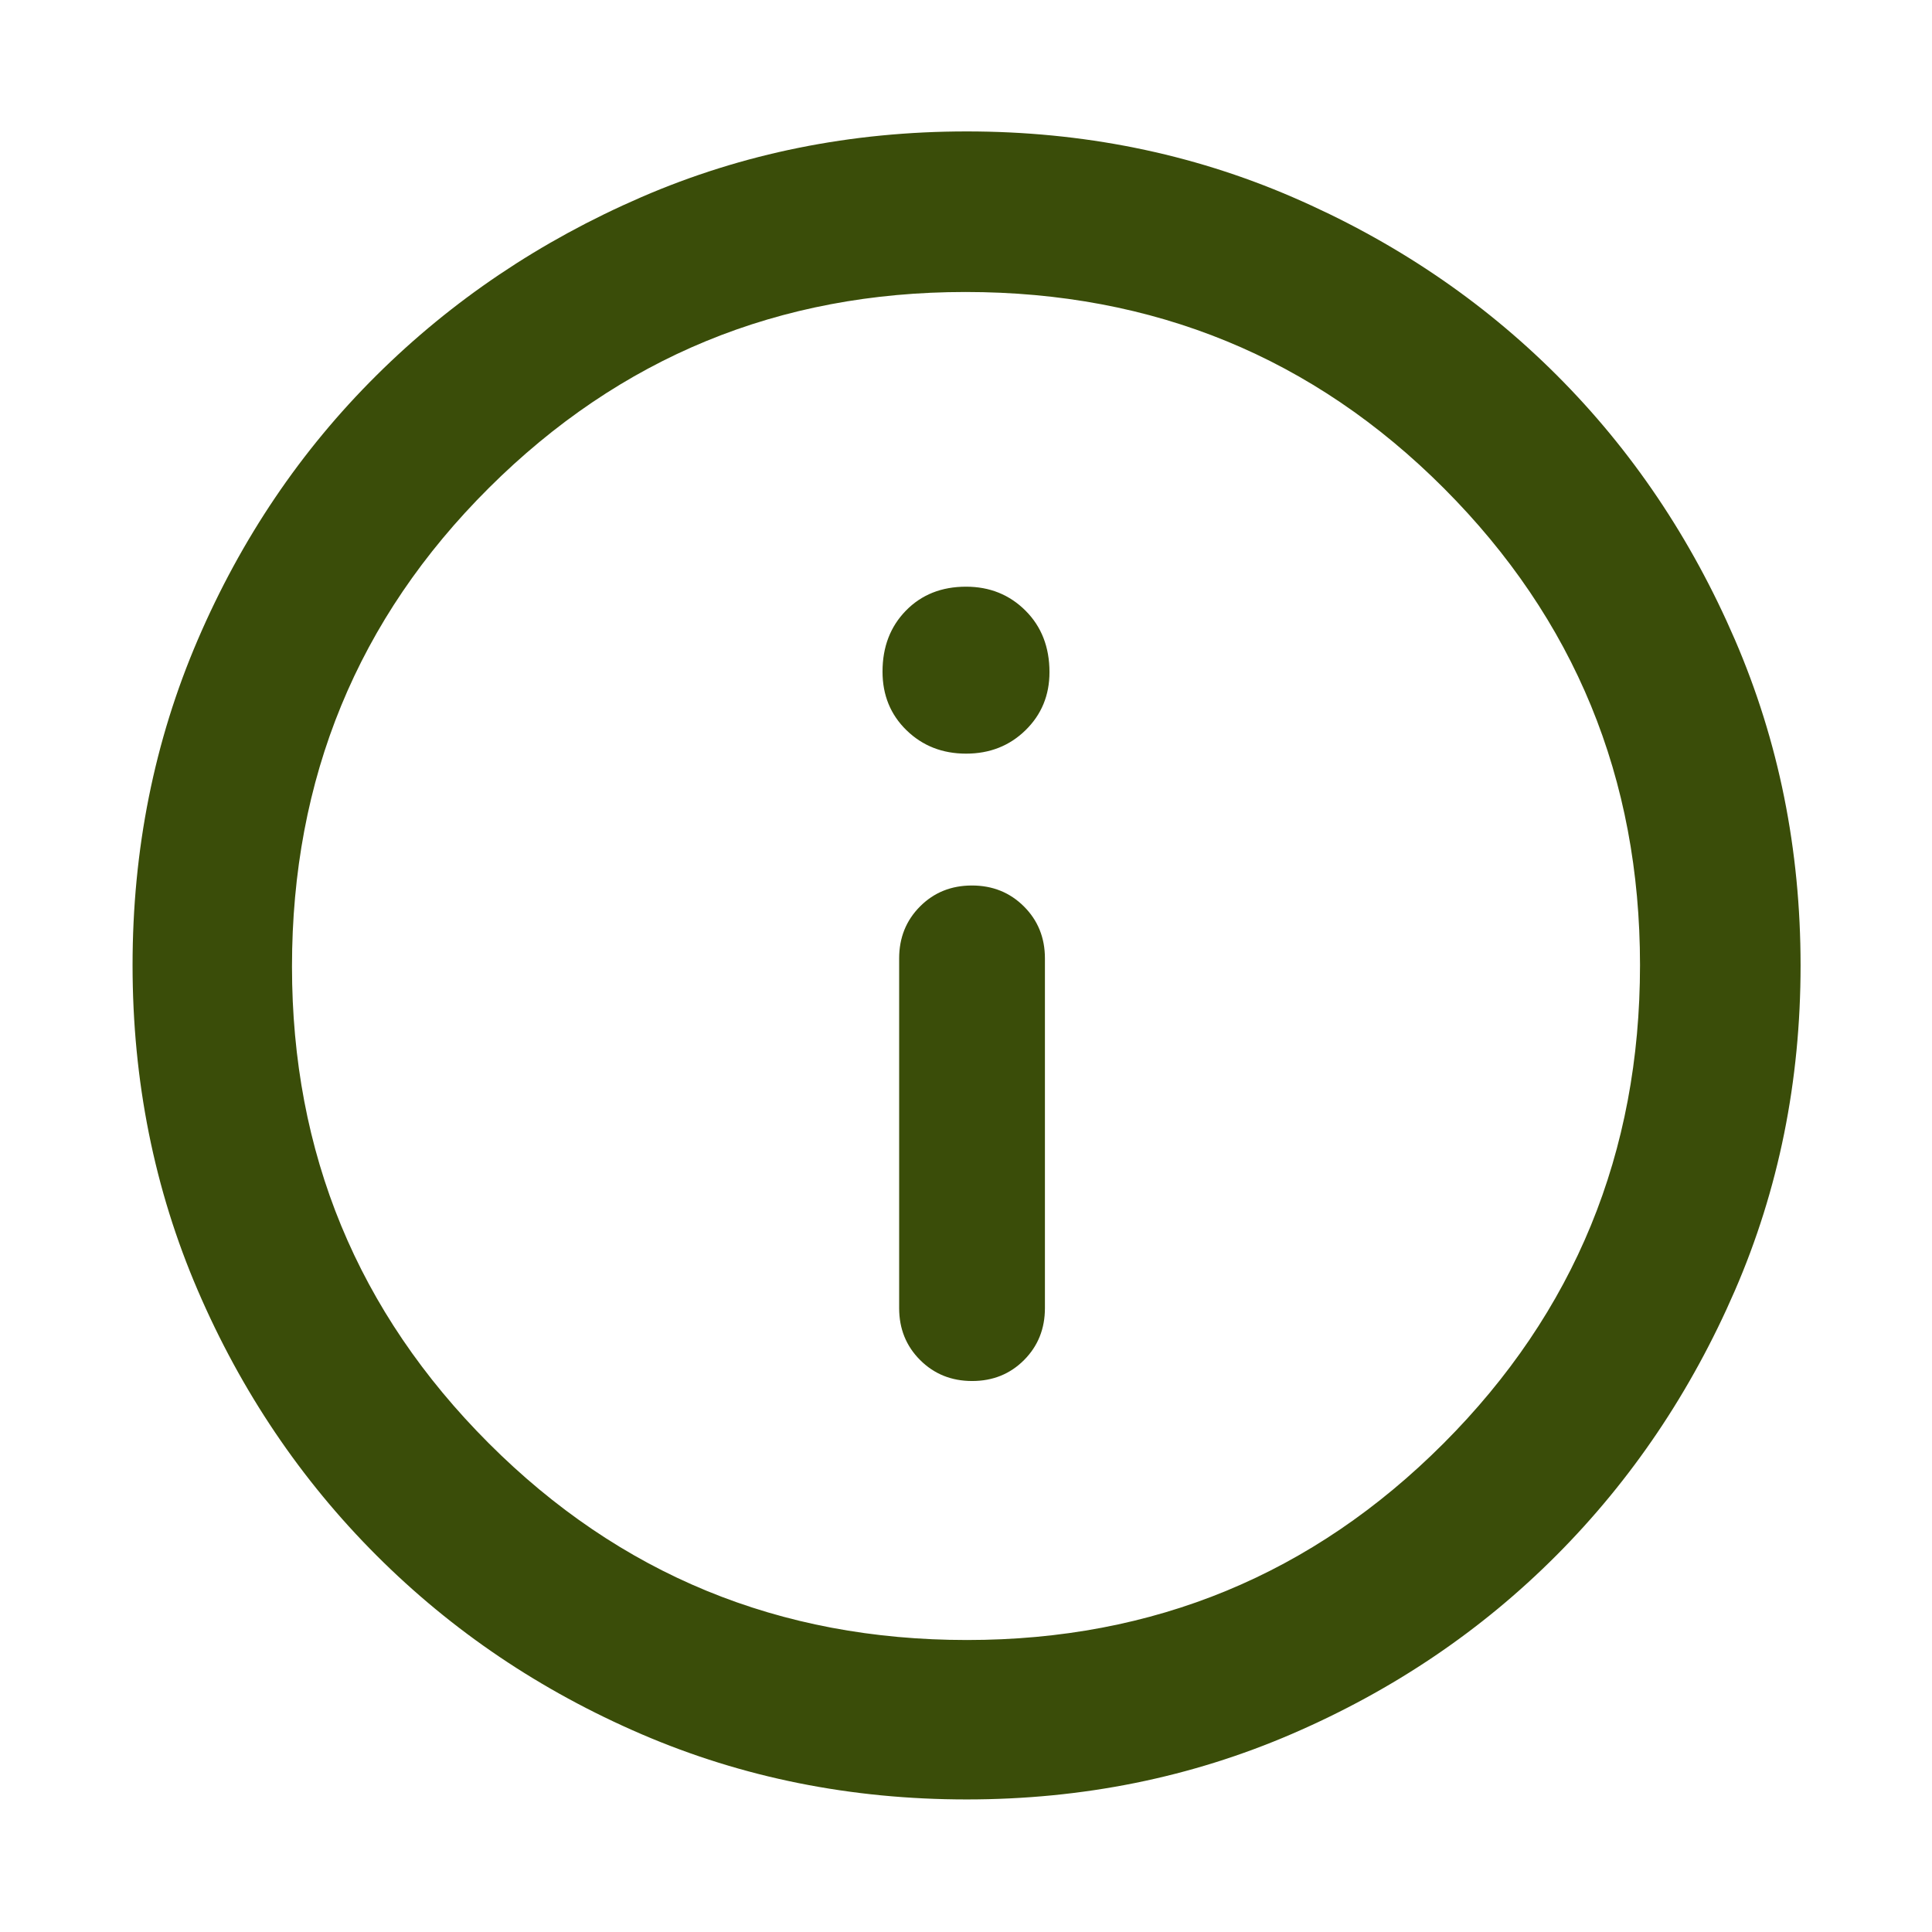
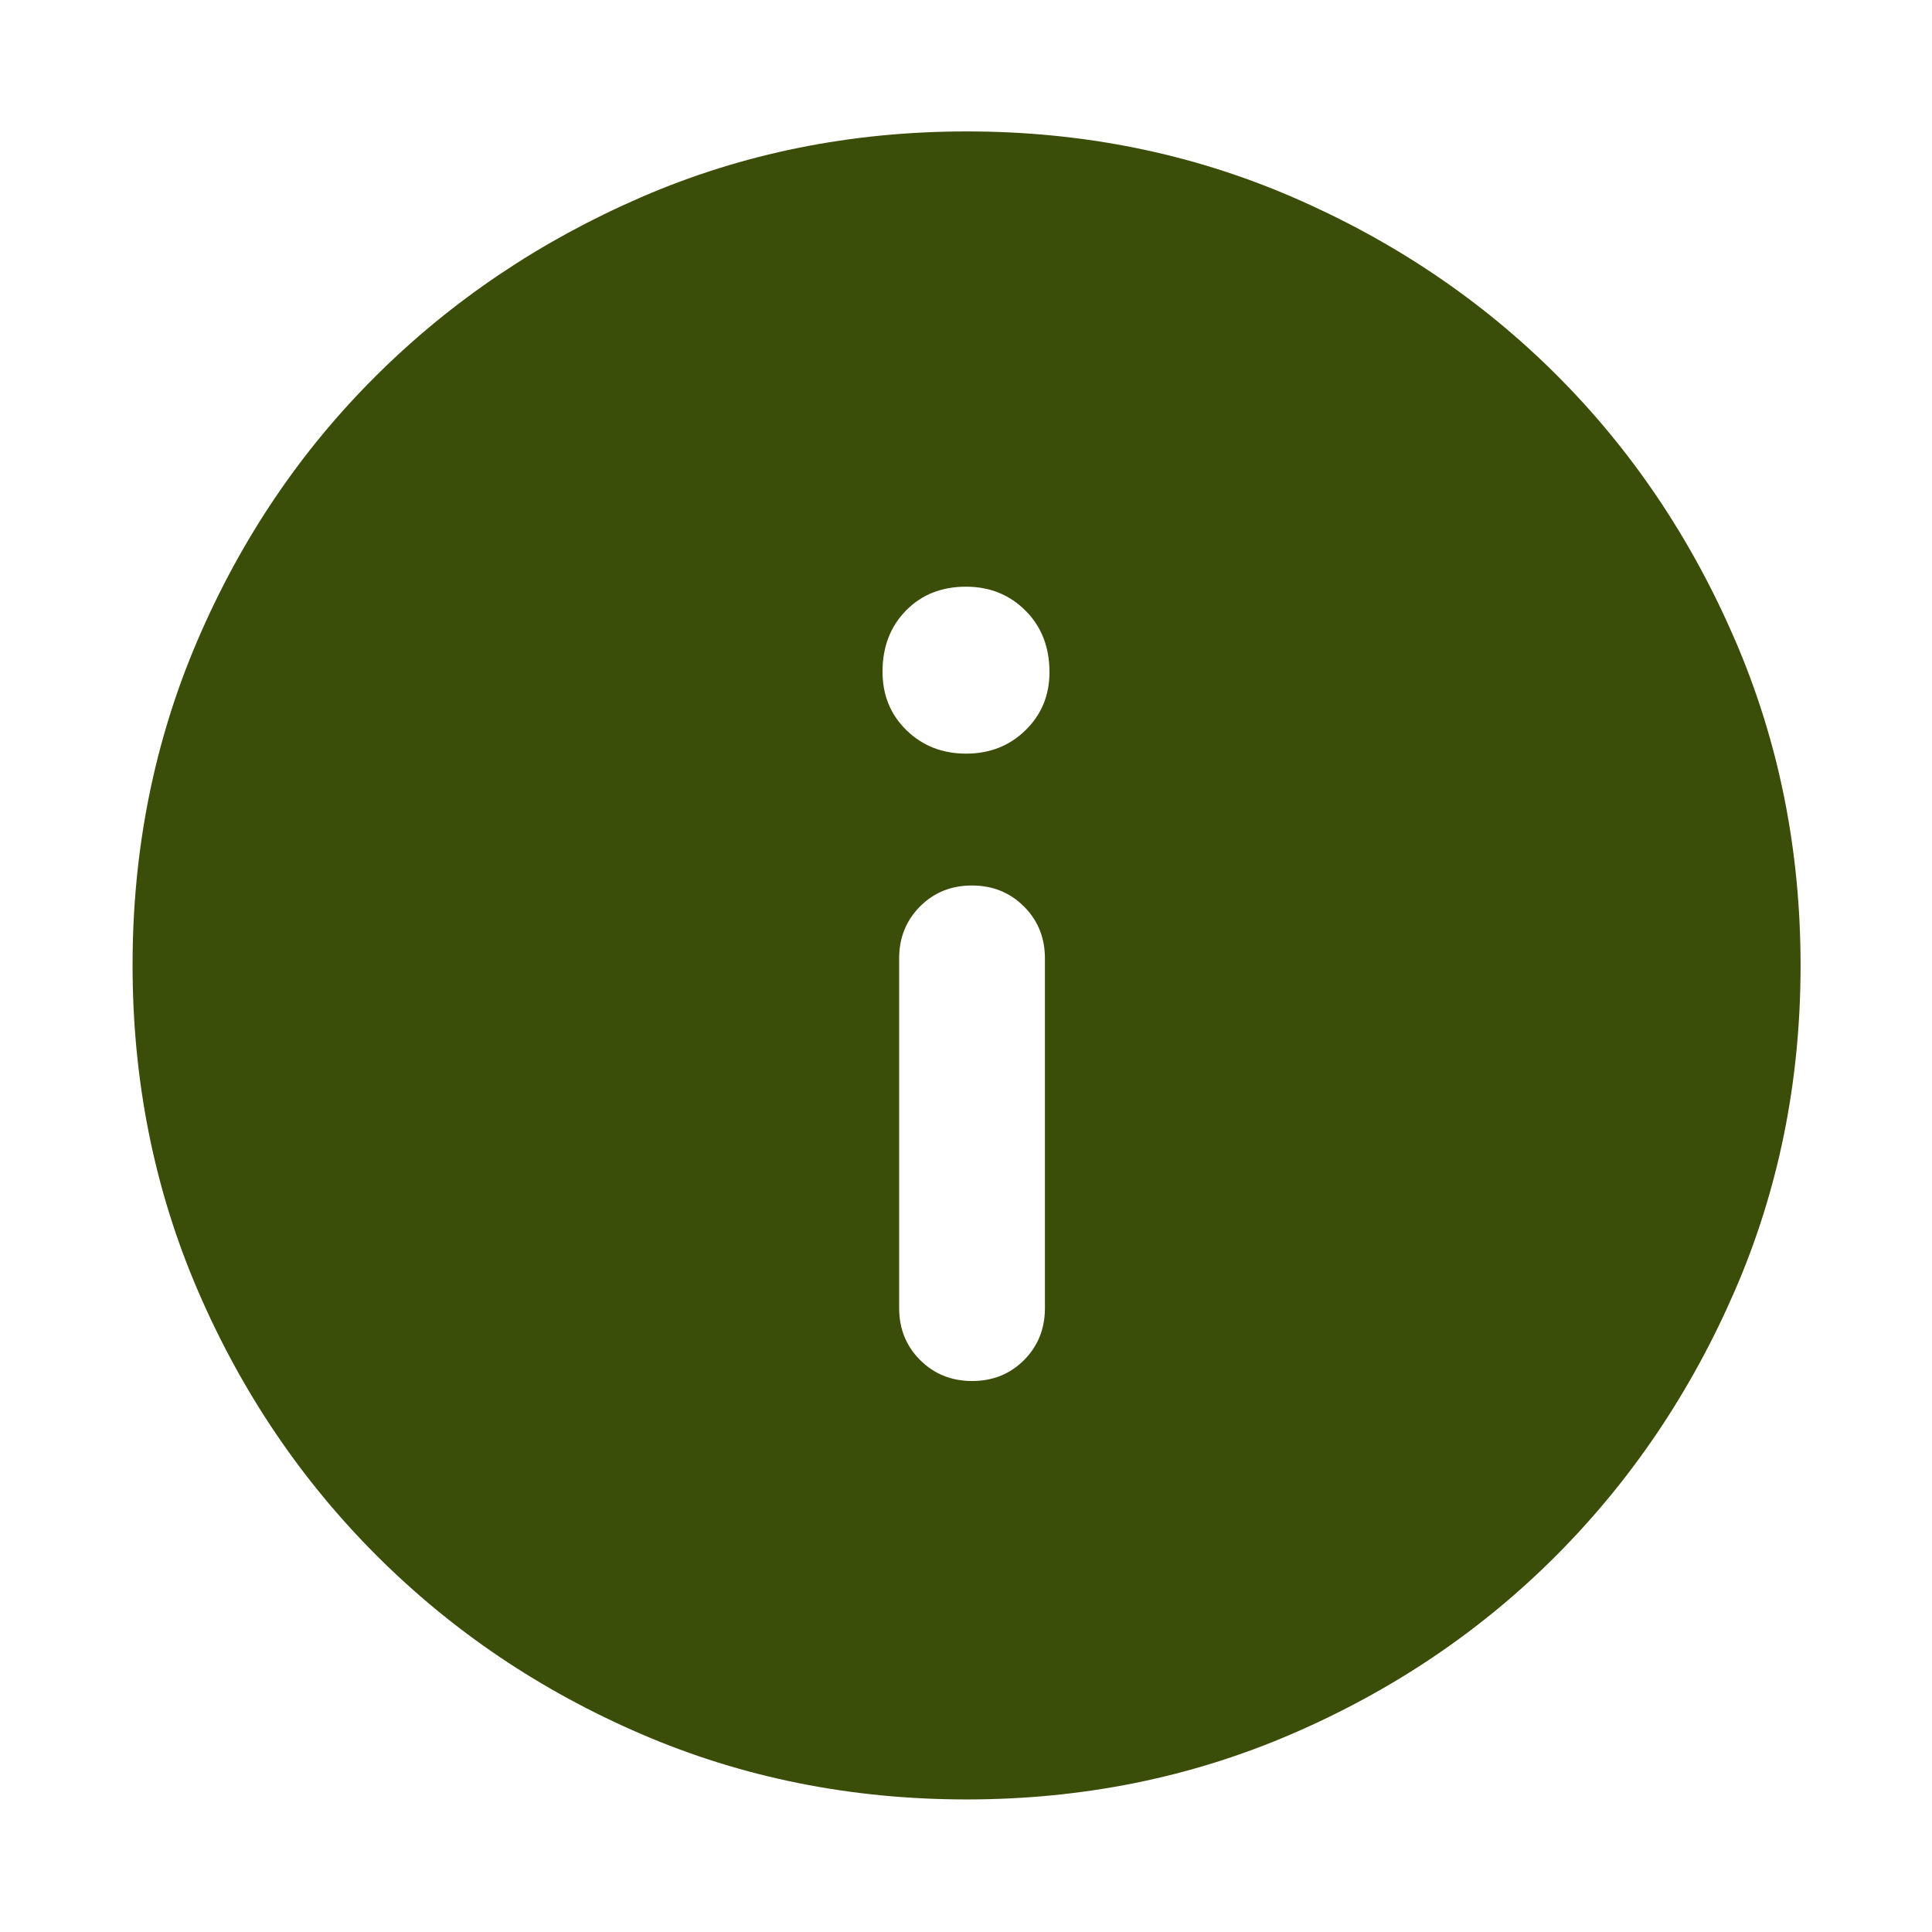
<svg xmlns="http://www.w3.org/2000/svg" fill="#3A4D09" height="48" viewBox="0 96 960 960" width="48">
-   <path d="M483.056 782.218q15.417 0 25.789-10.413 10.373-10.412 10.373-25.805V572.218q0-15.393-10.429-25.805Q498.36 536 482.944 536q-15.417 0-25.789 10.413-10.373 10.412-10.373 25.805V746q0 15.393 10.429 25.805 10.429 10.413 25.845 10.413Zm-3.024-311.739q17.642 0 29.544-11.638 11.903-11.638 11.903-28.841 0-18.689-11.92-30.584t-29.541-11.895q-18.257 0-29.877 11.895-11.62 11.895-11.62 30.301 0 17.557 11.935 29.159 11.934 11.603 29.576 11.603Zm.312 519.652q-86.203 0-161.506-32.395-75.302-32.395-131.741-88.833-56.438-56.439-88.833-131.738-32.395-75.299-32.395-161.587 0-86.288 32.395-161.665t88.745-131.345q56.349-55.968 131.69-88.616 75.34-32.648 161.676-32.648 86.335 0 161.779 32.604t131.37 88.497q55.926 55.893 88.549 131.452 32.623 75.559 32.623 161.877 0 86.281-32.648 161.575-32.648 75.293-88.616 131.478-55.968 56.186-131.426 88.765-75.459 32.579-161.662 32.579Zm.156-79.218q139.239 0 236.826-97.732 97.587-97.732 97.587-237.681 0-139.239-97.4-236.826-97.399-97.587-237.796-97.587-139.021 0-236.826 97.4-97.804 97.399-97.804 237.796 0 139.021 97.732 236.826 97.732 97.804 237.681 97.804ZM480 576Z" />
+   <path d="M483.056 782.218q15.417 0 25.789-10.413 10.373-10.412 10.373-25.805V572.218q0-15.393-10.429-25.805Q498.36 536 482.944 536q-15.417 0-25.789 10.413-10.373 10.412-10.373 25.805V746q0 15.393 10.429 25.805 10.429 10.413 25.845 10.413Zm-3.024-311.739q17.642 0 29.544-11.638 11.903-11.638 11.903-28.841 0-18.689-11.92-30.584t-29.541-11.895q-18.257 0-29.877 11.895-11.62 11.895-11.62 30.301 0 17.557 11.935 29.159 11.934 11.603 29.576 11.603Zm.312 519.652q-86.203 0-161.506-32.395-75.302-32.395-131.741-88.833-56.438-56.439-88.833-131.738-32.395-75.299-32.395-161.587 0-86.288 32.395-161.665t88.745-131.345q56.349-55.968 131.69-88.616 75.34-32.648 161.676-32.648 86.335 0 161.779 32.604t131.37 88.497q55.926 55.893 88.549 131.452 32.623 75.559 32.623 161.877 0 86.281-32.648 161.575-32.648 75.293-88.616 131.478-55.968 56.186-131.426 88.765-75.459 32.579-161.662 32.579Z" />
</svg>
